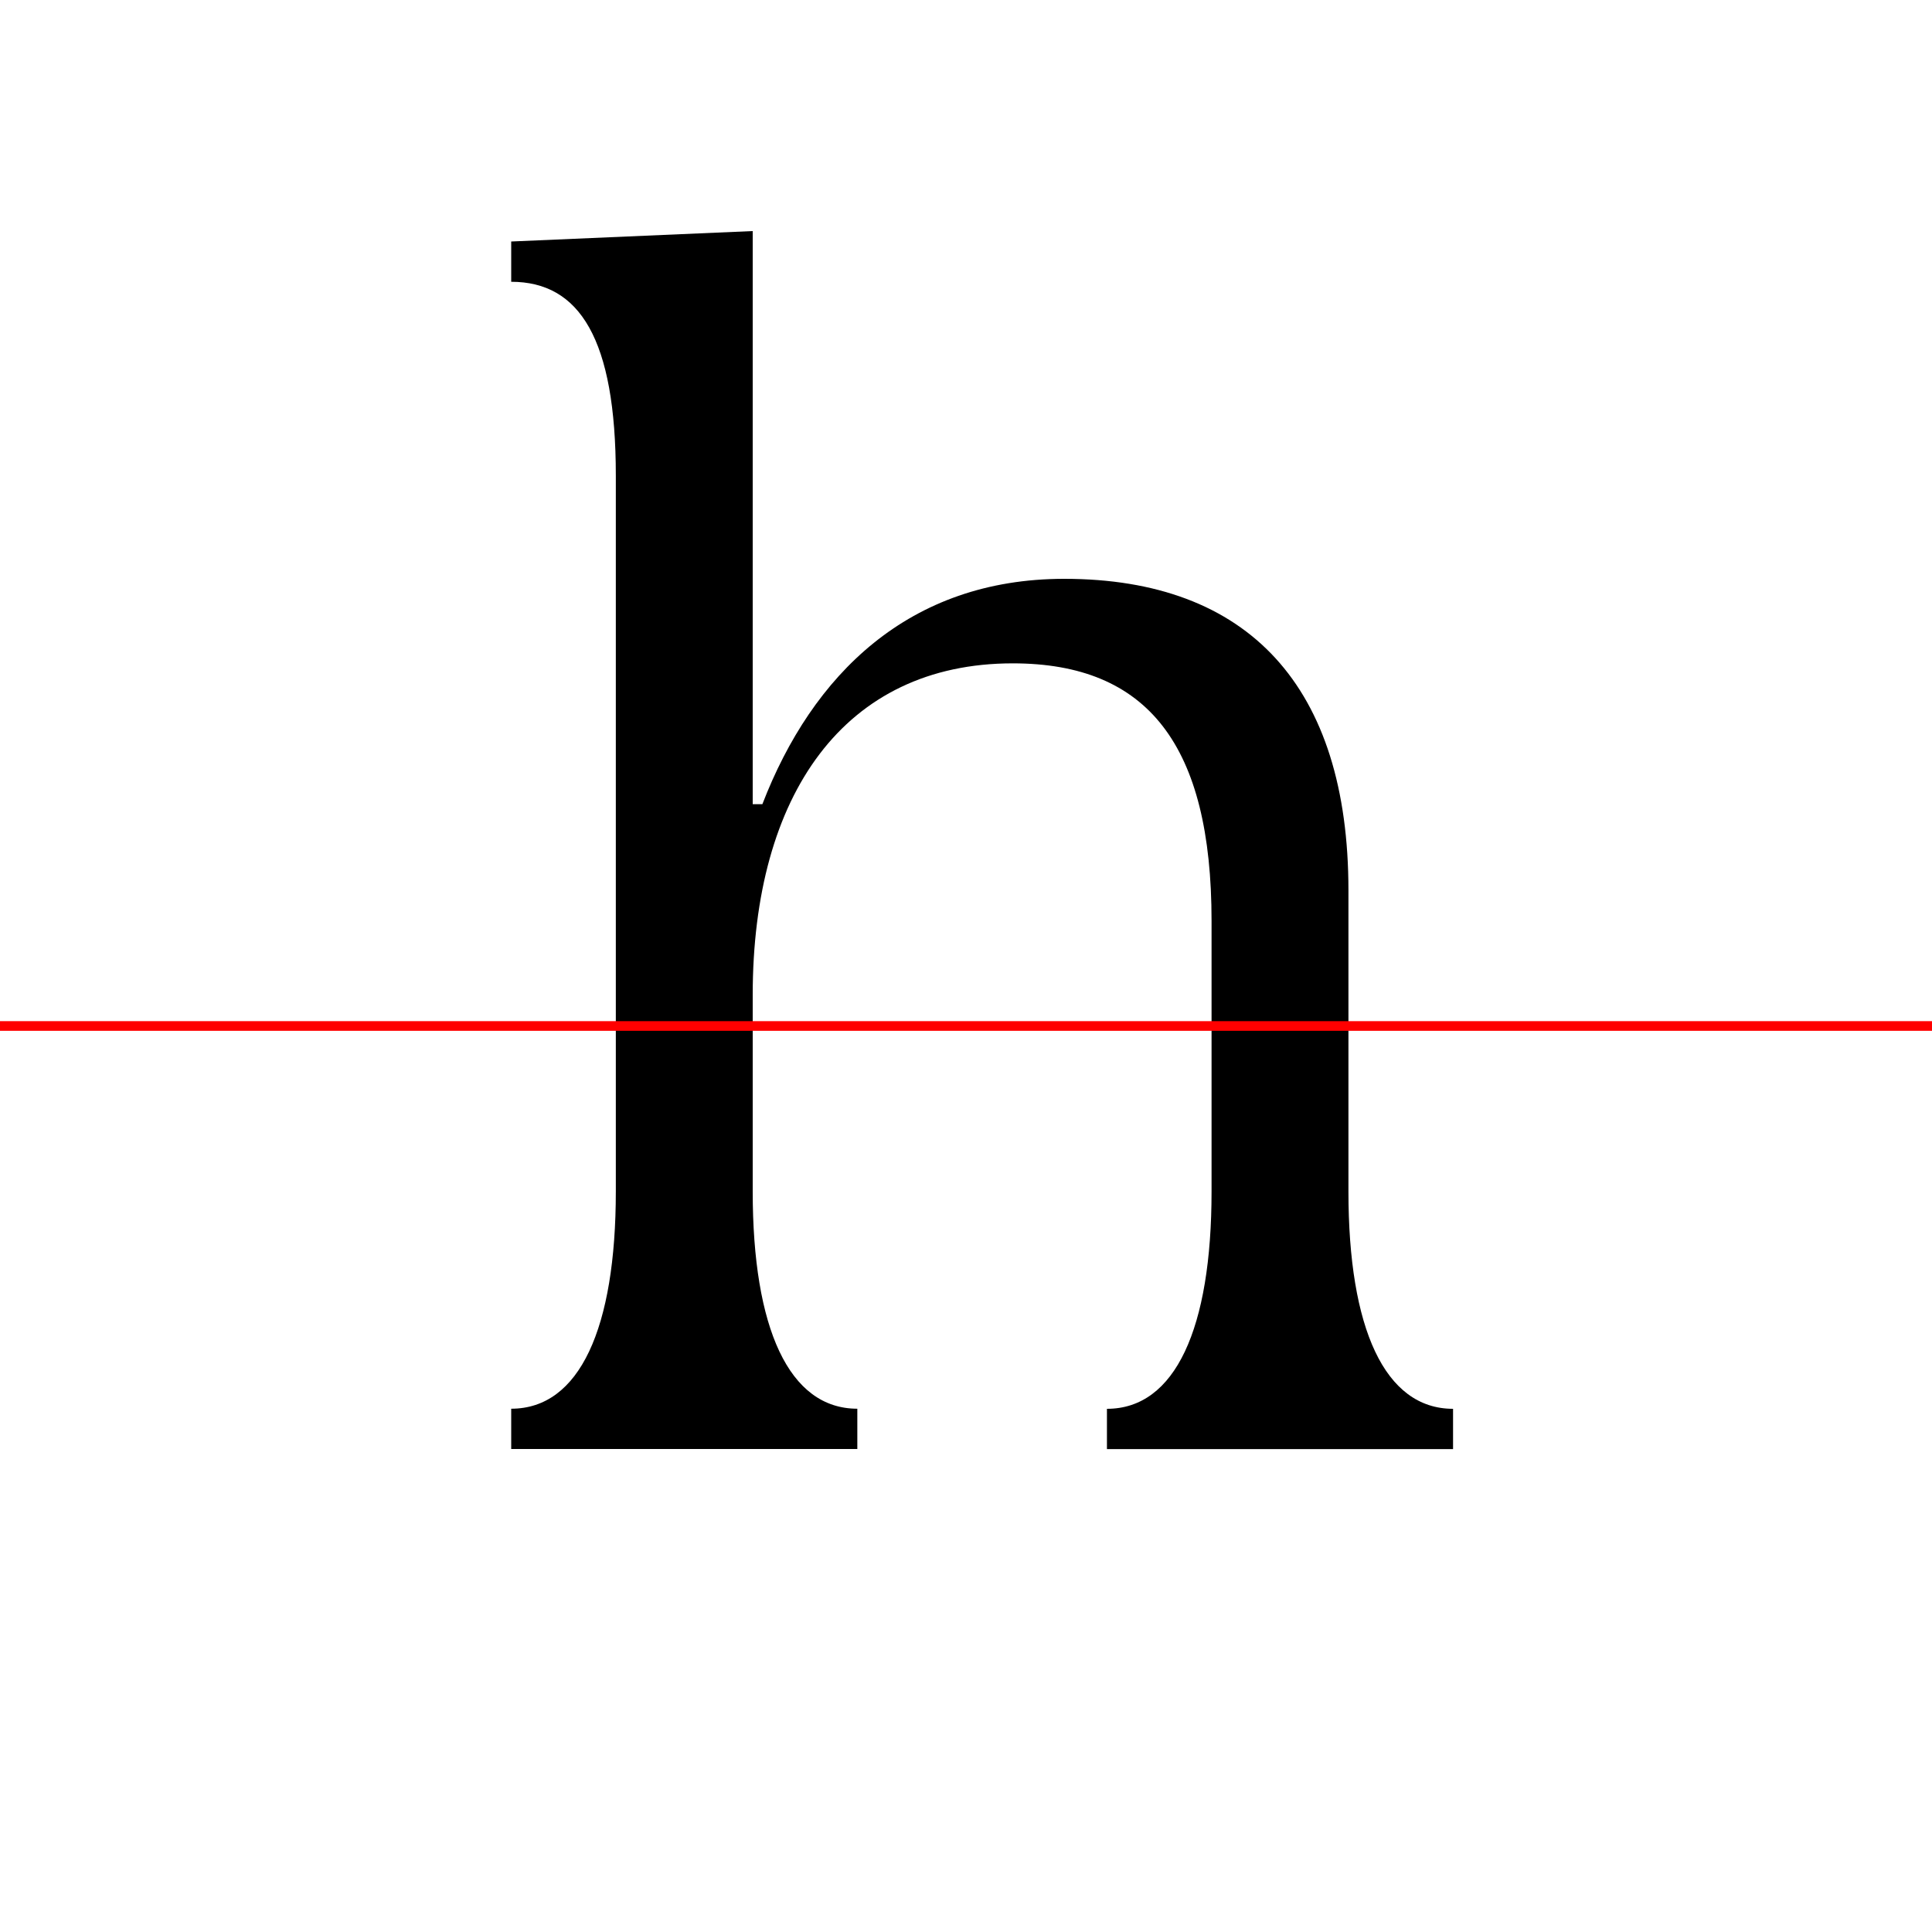
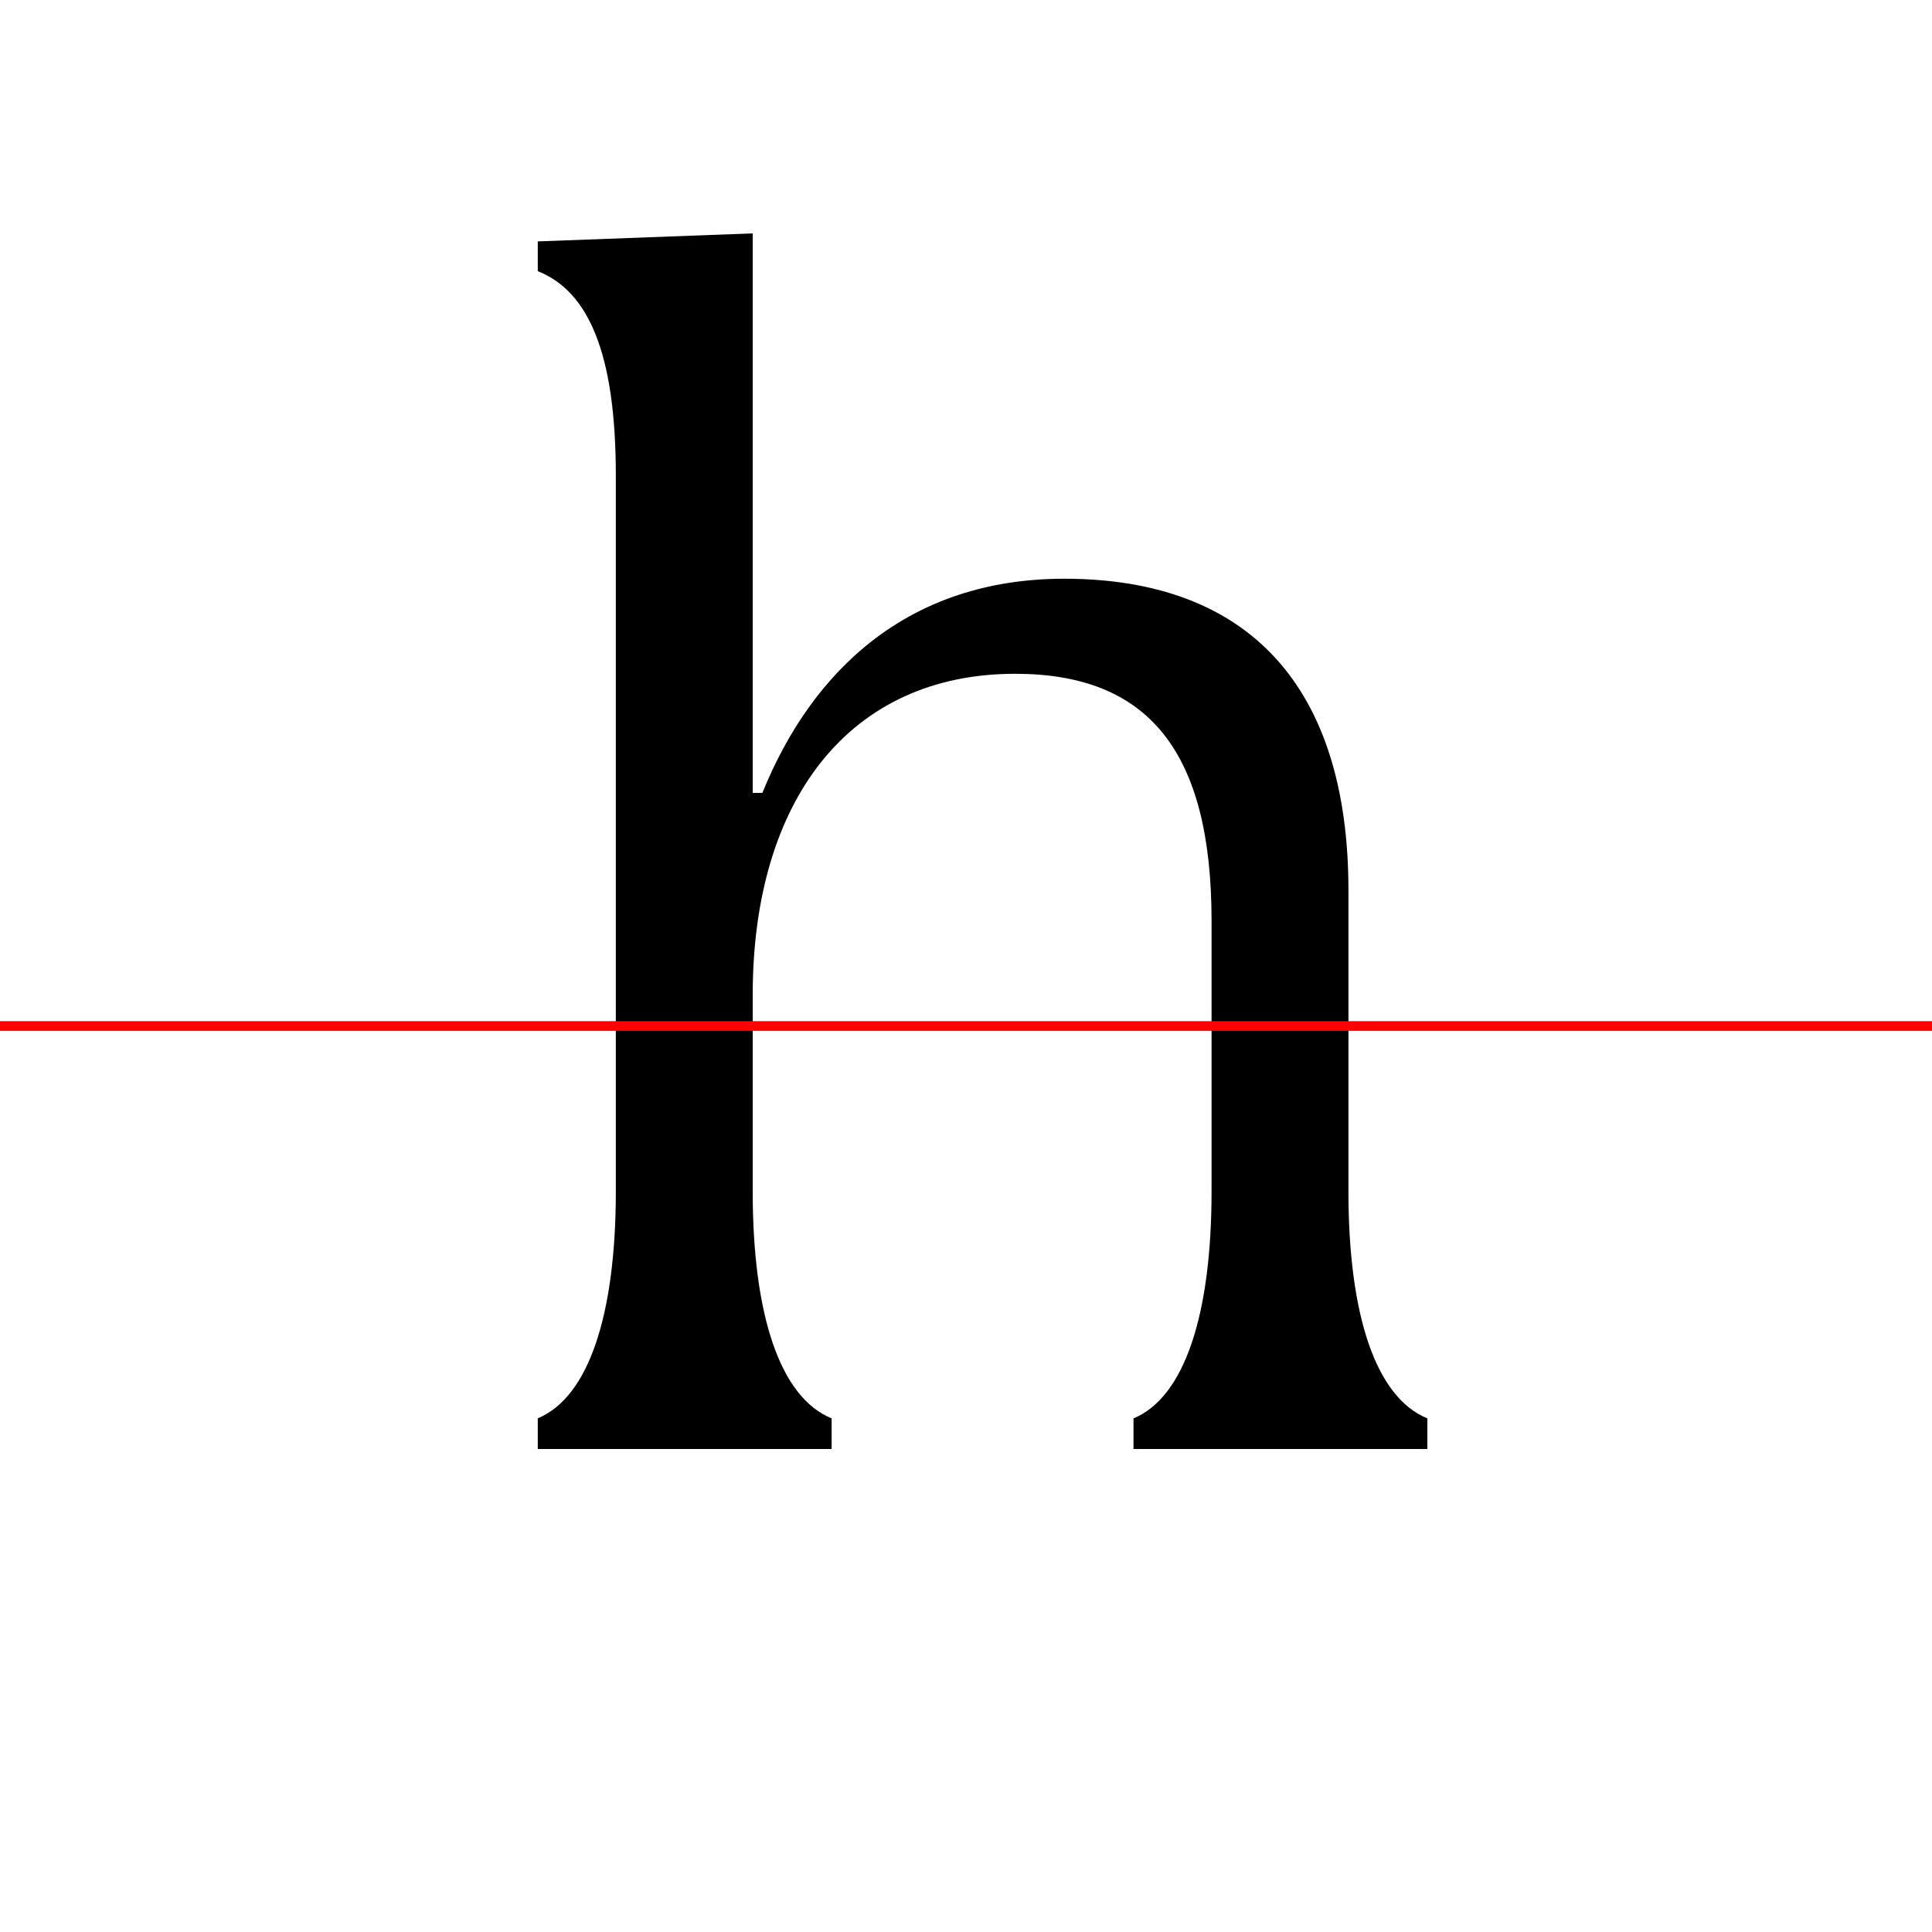
<svg xmlns="http://www.w3.org/2000/svg" width="200" height="200" viewBox="0 0 200 200" version="1.1">
  <path d="M0,0 l200,0 l0,200 l-200,0 Z M0,0" fill="rgb(255,255,255)" transform="matrix(1,0,0,-1,0,200)" />
  <clipPath id="clip223">
    <path clip-rule="evenodd" d="M0,43.79 l200,0 l0,200 l-200,0 Z M0,43.79" transform="matrix(1,0,0,-1,0,150)" />
  </clipPath>
  <g clip-path="url(#clip223)">
-     <path d="M88.75,0 l0,4.17 c-7.08,0,-10.83,8.33,-10.83,22.5 l0,20.33 c0,20.75,9.5,34.33,26.92,34.33 c14.0,0,20.58,-8.5,20.58,-26.67 l0,-28.0 c0,-14.17,-3.75,-22.5,-10.83,-22.5 l0,-4.17 l35.83,0 l0,4.17 c-7.08,0,-10.83,8.33,-10.83,22.5 l0,31.17 c0,21.08,-10.33,32.25,-29.42,32.25 c-16.08,0,-26.08,-9.92,-31.25,-23.33 l-1.0,0 l0,59.33 l-25.0,-1.08 l0,-4.17 c7.08,0,10.83,-5.92,10.83,-20.08 l0,-74.08 c0,-14.17,-3.75,-22.5,-10.83,-22.5 l0,-4.17 Z M88.75,0" fill="rgb(0,0,0)" transform="matrix(1,0,0,-1,0,150)" />
+     <path d="M55.67,3.17 l0,-3.17 l30.42,0 l0,3.17 c-5.33,2.17,-8.17,10.67,-8.17,23.5 l0,20.33 c0,20.17,10.0,33.25,27.17,33.25 c13.83,0,20.33,-8.08,20.33,-25.58 l0,-28.0 c0,-12.83,-2.83,-21.33,-8.08,-23.5 l0,-3.17 l30.42,0 l0,3.17 c-5.33,2.17,-8.17,10.67,-8.17,23.5 l0,31.17 c0,21.08,-10.33,32.25,-29.42,32.25 c-16.08,0,-26.08,-9.42,-31.25,-22.17 l-1.0,0 l0,57.92 l-22.25,-0.83 l0,-3.08 c5.25,-2.08,8.08,-8.5,8.08,-21.17 l0,-74.08 c0,-12.83,-2.83,-21.33,-8.08,-23.5 Z M55.67,3.17" fill="rgb(0,0,0)" transform="matrix(1,0,0,-1,0,150)" />
  </g>
  <clipPath id="clip224">
    <path clip-rule="evenodd" d="M0,-50 l200,0 l0,93.79 l-200,0 Z M0,-50" transform="matrix(1,0,0,-1,0,150)" />
  </clipPath>
  <g clip-path="url(#clip224)">
-     <path d="M88.75,0 l0,4.17 c-7.08,0,-10.83,8.33,-10.83,22.5 l0,20.33 c0,20.75,9.5,34.33,26.92,34.33 c14.0,0,20.58,-8.5,20.58,-26.67 l0,-28.0 c0,-14.17,-3.75,-22.5,-10.83,-22.5 l0,-4.17 l35.83,0 l0,4.17 c-7.08,0,-10.83,8.33,-10.83,22.5 l0,31.17 c0,21.08,-10.33,32.25,-29.42,32.25 c-16.08,0,-26.08,-9.92,-31.25,-23.33 l-1.0,0 l0,59.33 l-25.0,-1.08 l0,-4.17 c7.08,0,10.83,-5.92,10.83,-20.08 l0,-74.08 c0,-14.17,-3.75,-22.5,-10.83,-22.5 l0,-4.17 Z M88.75,0" fill="rgb(0,0,0)" transform="matrix(1,0,0,-1,0,150)" />
+     <path d="M55.67,3.17 l0,-3.17 l30.42,0 l0,3.17 c-5.33,2.17,-8.17,10.67,-8.17,23.5 l0,20.33 c0,20.17,10.0,33.25,27.17,33.25 c13.83,0,20.33,-8.08,20.33,-25.58 l0,-28.0 c0,-12.83,-2.83,-21.33,-8.08,-23.5 l0,-3.17 l30.42,0 l0,3.17 c-5.33,2.17,-8.17,10.67,-8.17,23.5 l0,31.17 c0,21.08,-10.33,32.25,-29.42,32.25 c-16.08,0,-26.08,-9.42,-31.25,-22.17 l-1.0,0 l0,57.92 l-22.25,-0.83 l0,-3.08 c5.25,-2.08,8.08,-8.5,8.08,-21.17 l0,-74.08 c0,-12.83,-2.83,-21.33,-8.08,-23.5 Z M55.67,3.17" fill="rgb(0,0,0)" transform="matrix(1,0,0,-1,0,150)" />
  </g>
  <path d="M0,43.79 l200,0" fill="none" stroke="rgb(255,0,0)" stroke-width="1" transform="matrix(1,0,0,-1,0,150)" />
</svg>
